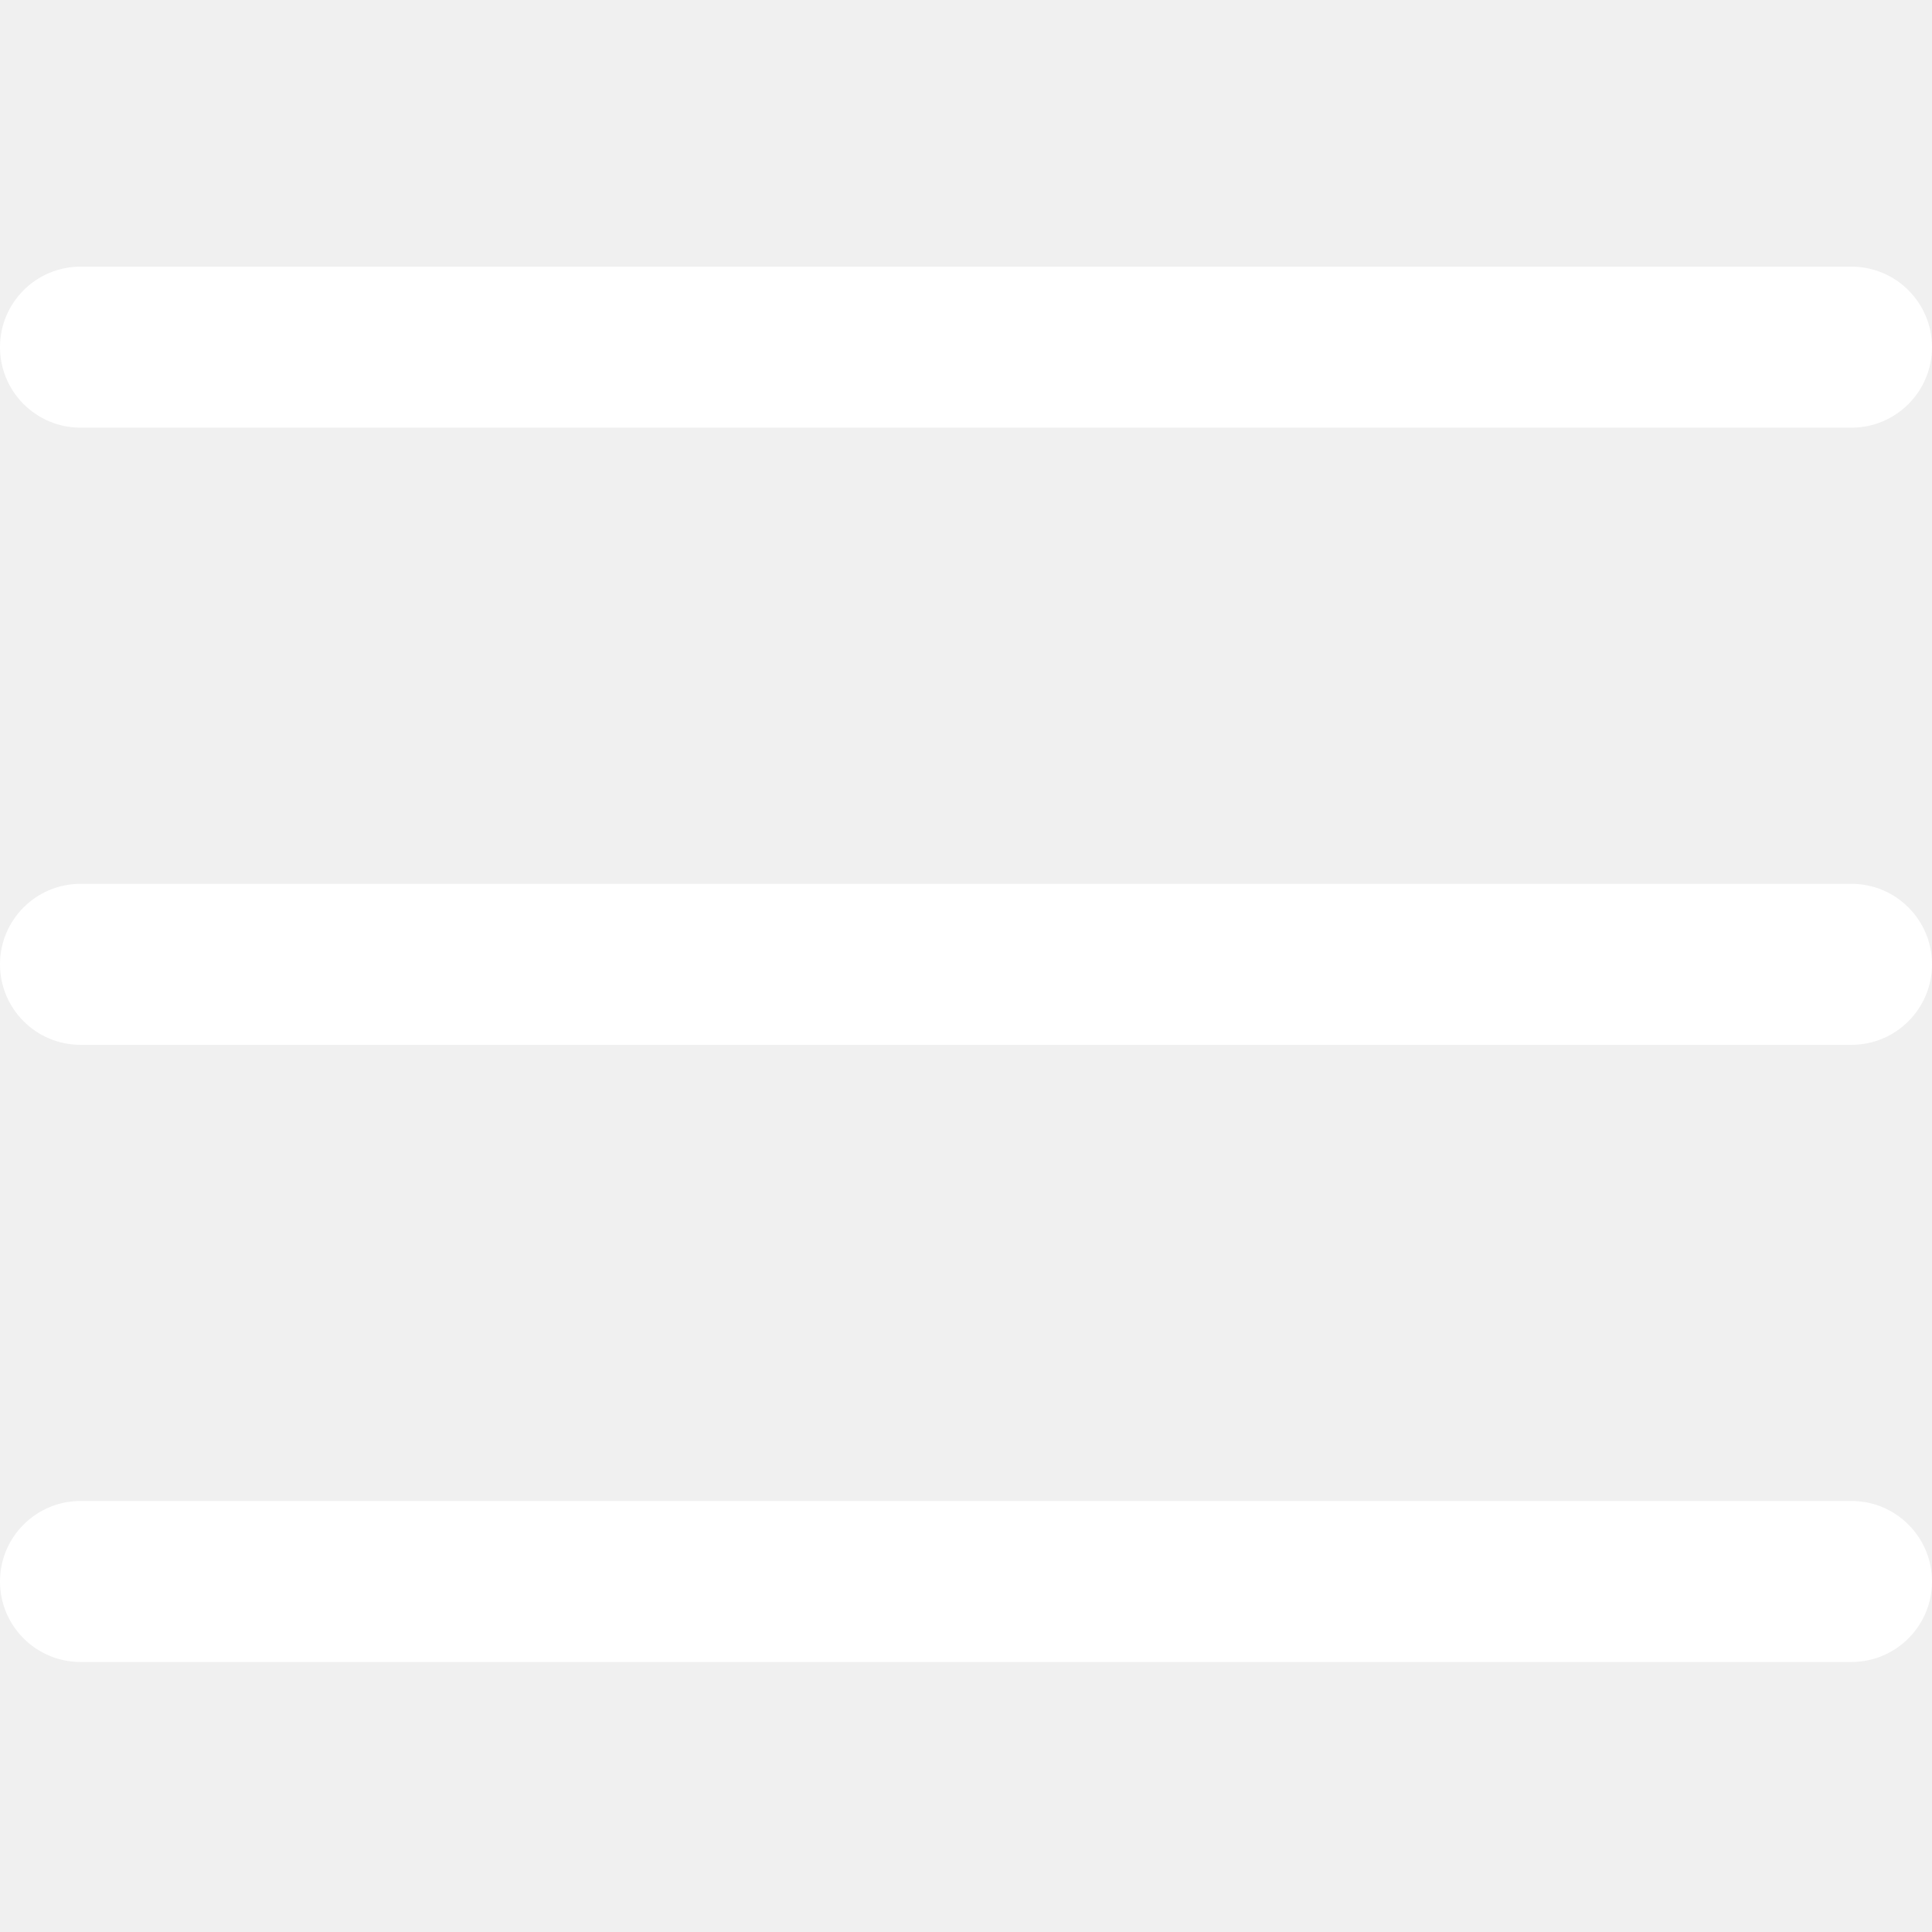
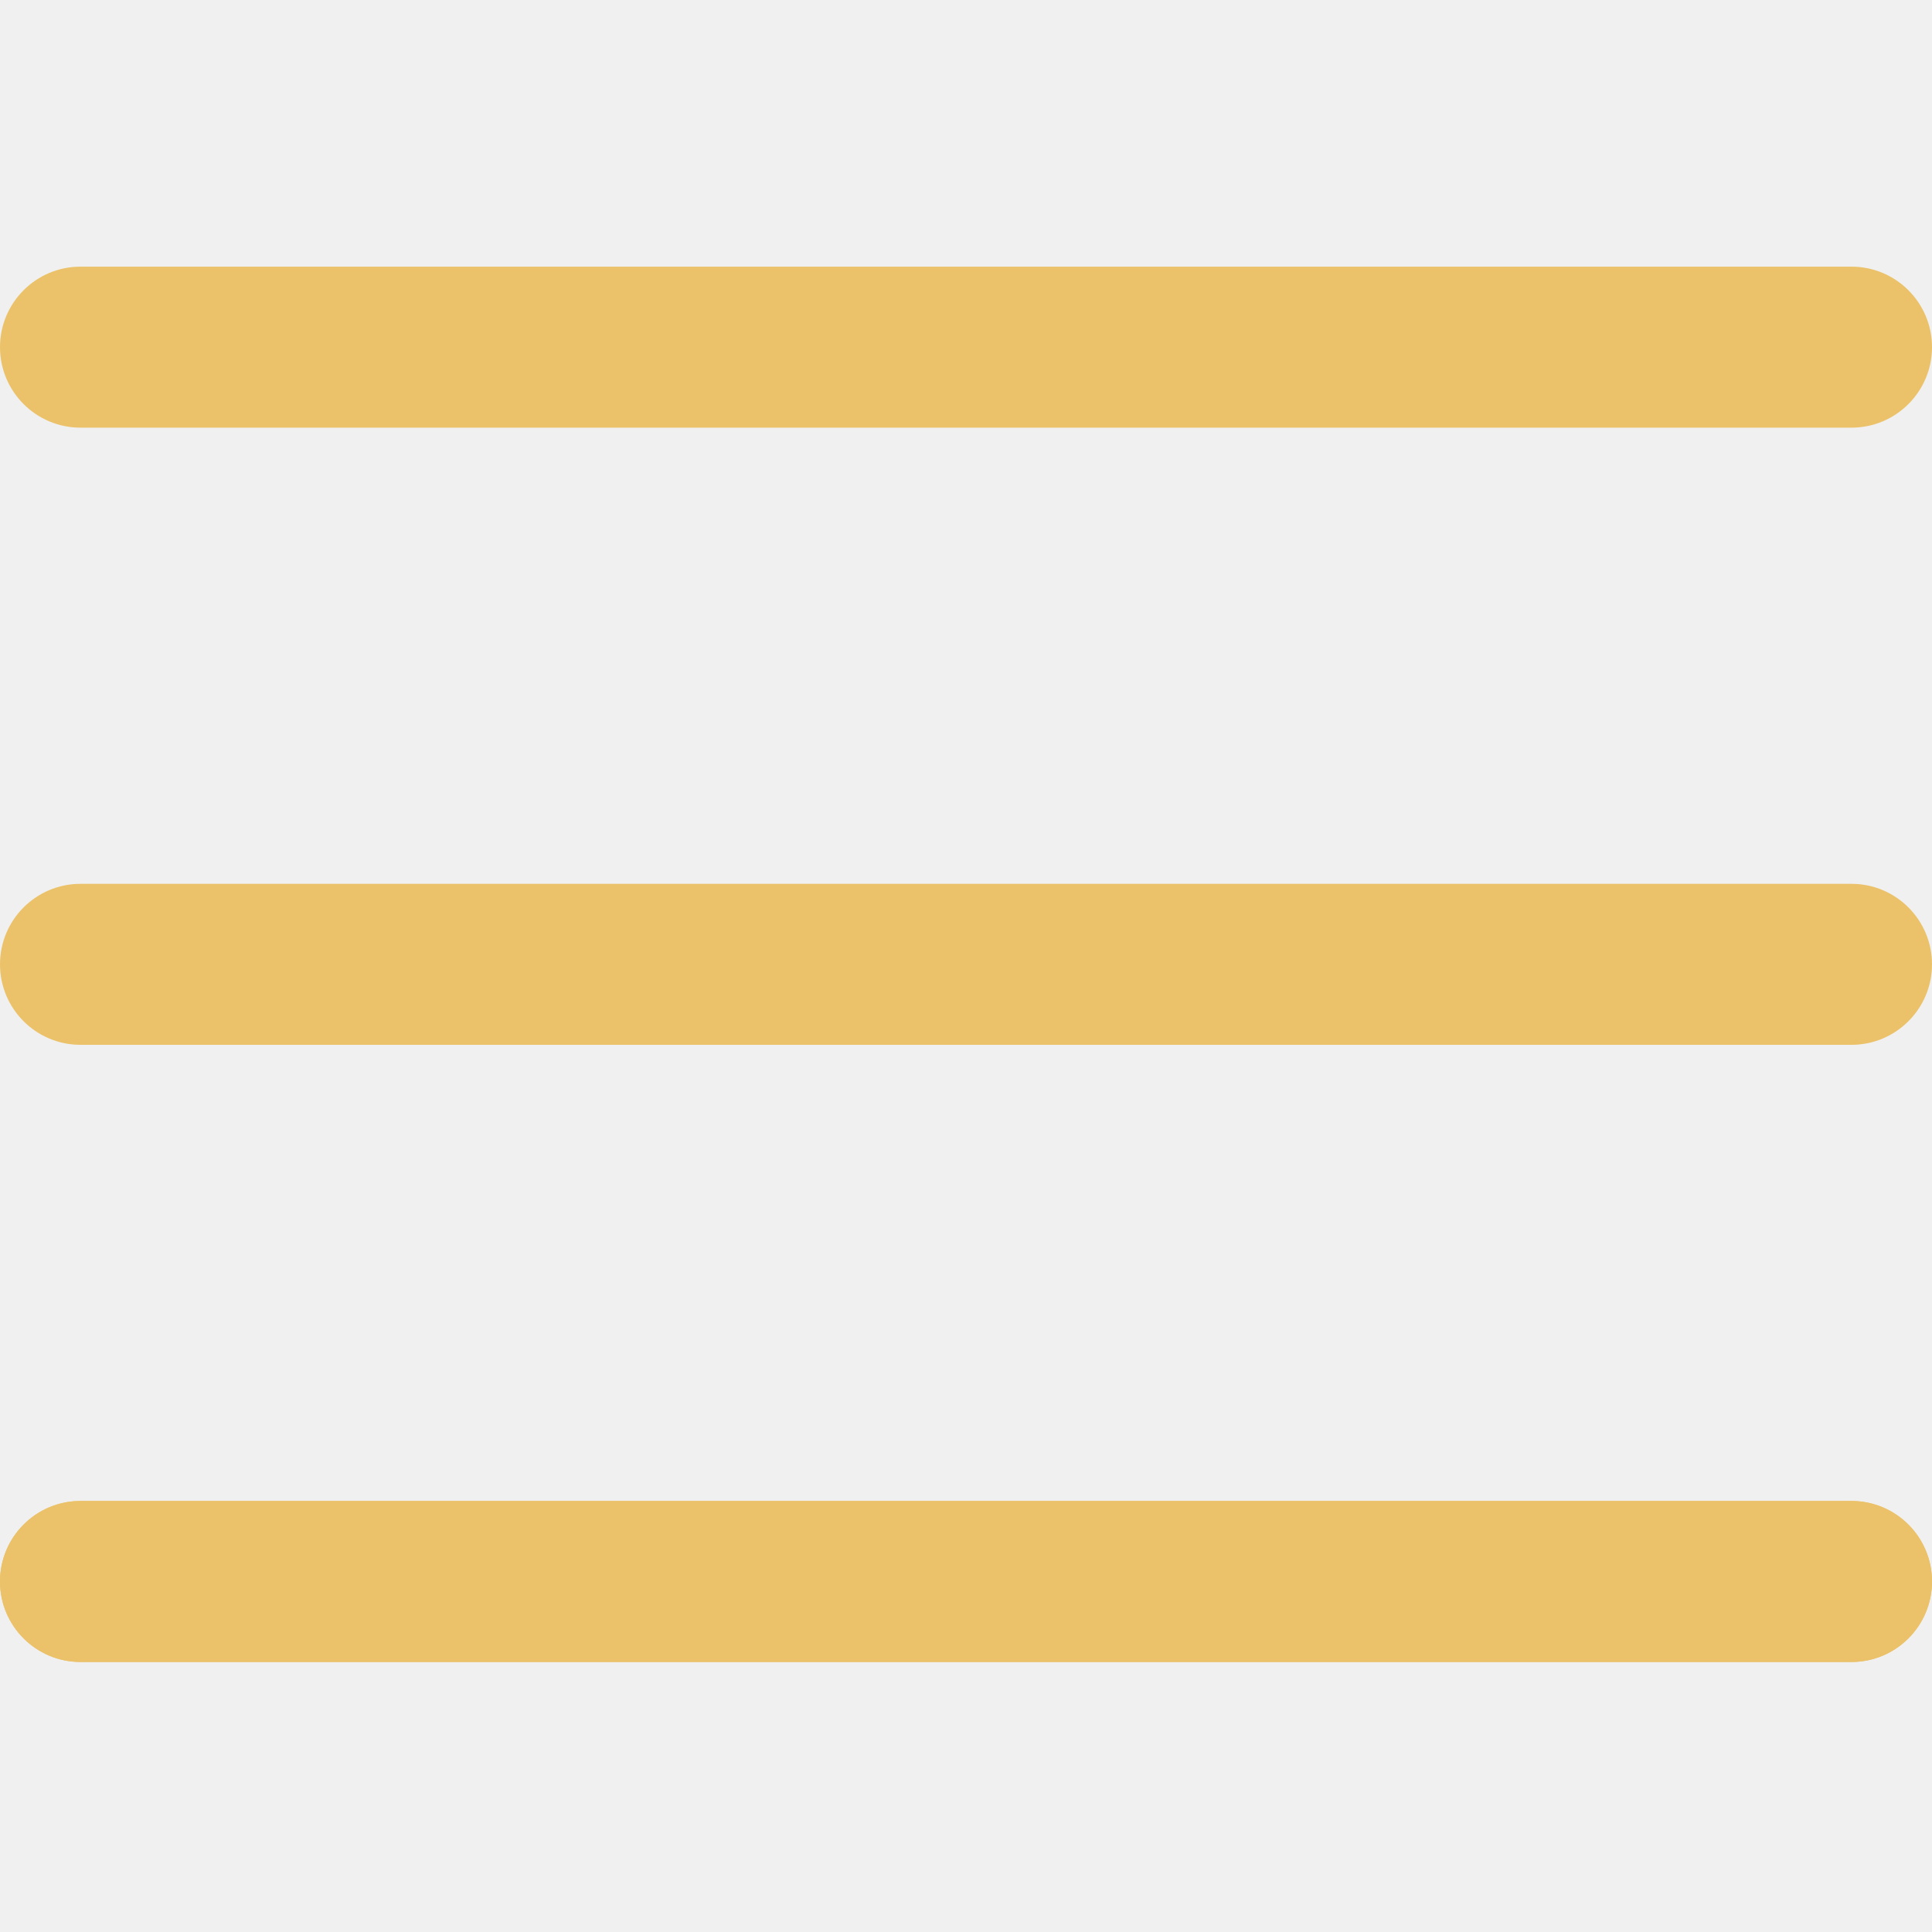
- <svg xmlns="http://www.w3.org/2000/svg" height="20px" viewBox="0 -53 384 384" width="20px" fill="#ffffff">
+ <svg xmlns="http://www.w3.org/2000/svg" height="20px" viewBox="0 -53 384 384" width="20px" fill="#EBC26A">
  <path d="m368 154.668h-352c-8.832 0-16-7.168-16-16s7.168-16 16-16h352c8.832 0 16 7.168 16 16s-7.168 16-16 16zm0 0" />
  <path d="m368 32h-352c-8.832 0-16-7.168-16-16s7.168-16 16-16h352c8.832 0 16 7.168 16 16s-7.168 16-16 16zm0 0" />
  <path d="m368 277.332h-352c-8.832 0-16-7.168-16-16s7.168-16 16-16h352c8.832 0 16 7.168 16 16s-7.168 16-16 16zm0 0" />
+   <path d="m368 277.332h-352c-8.832 0-16-7.168-16-16s7.168-16 16-16h352c8.832 0 16 7.168 16 16s-7.168 16-16 16zm0 0" />
</svg>
